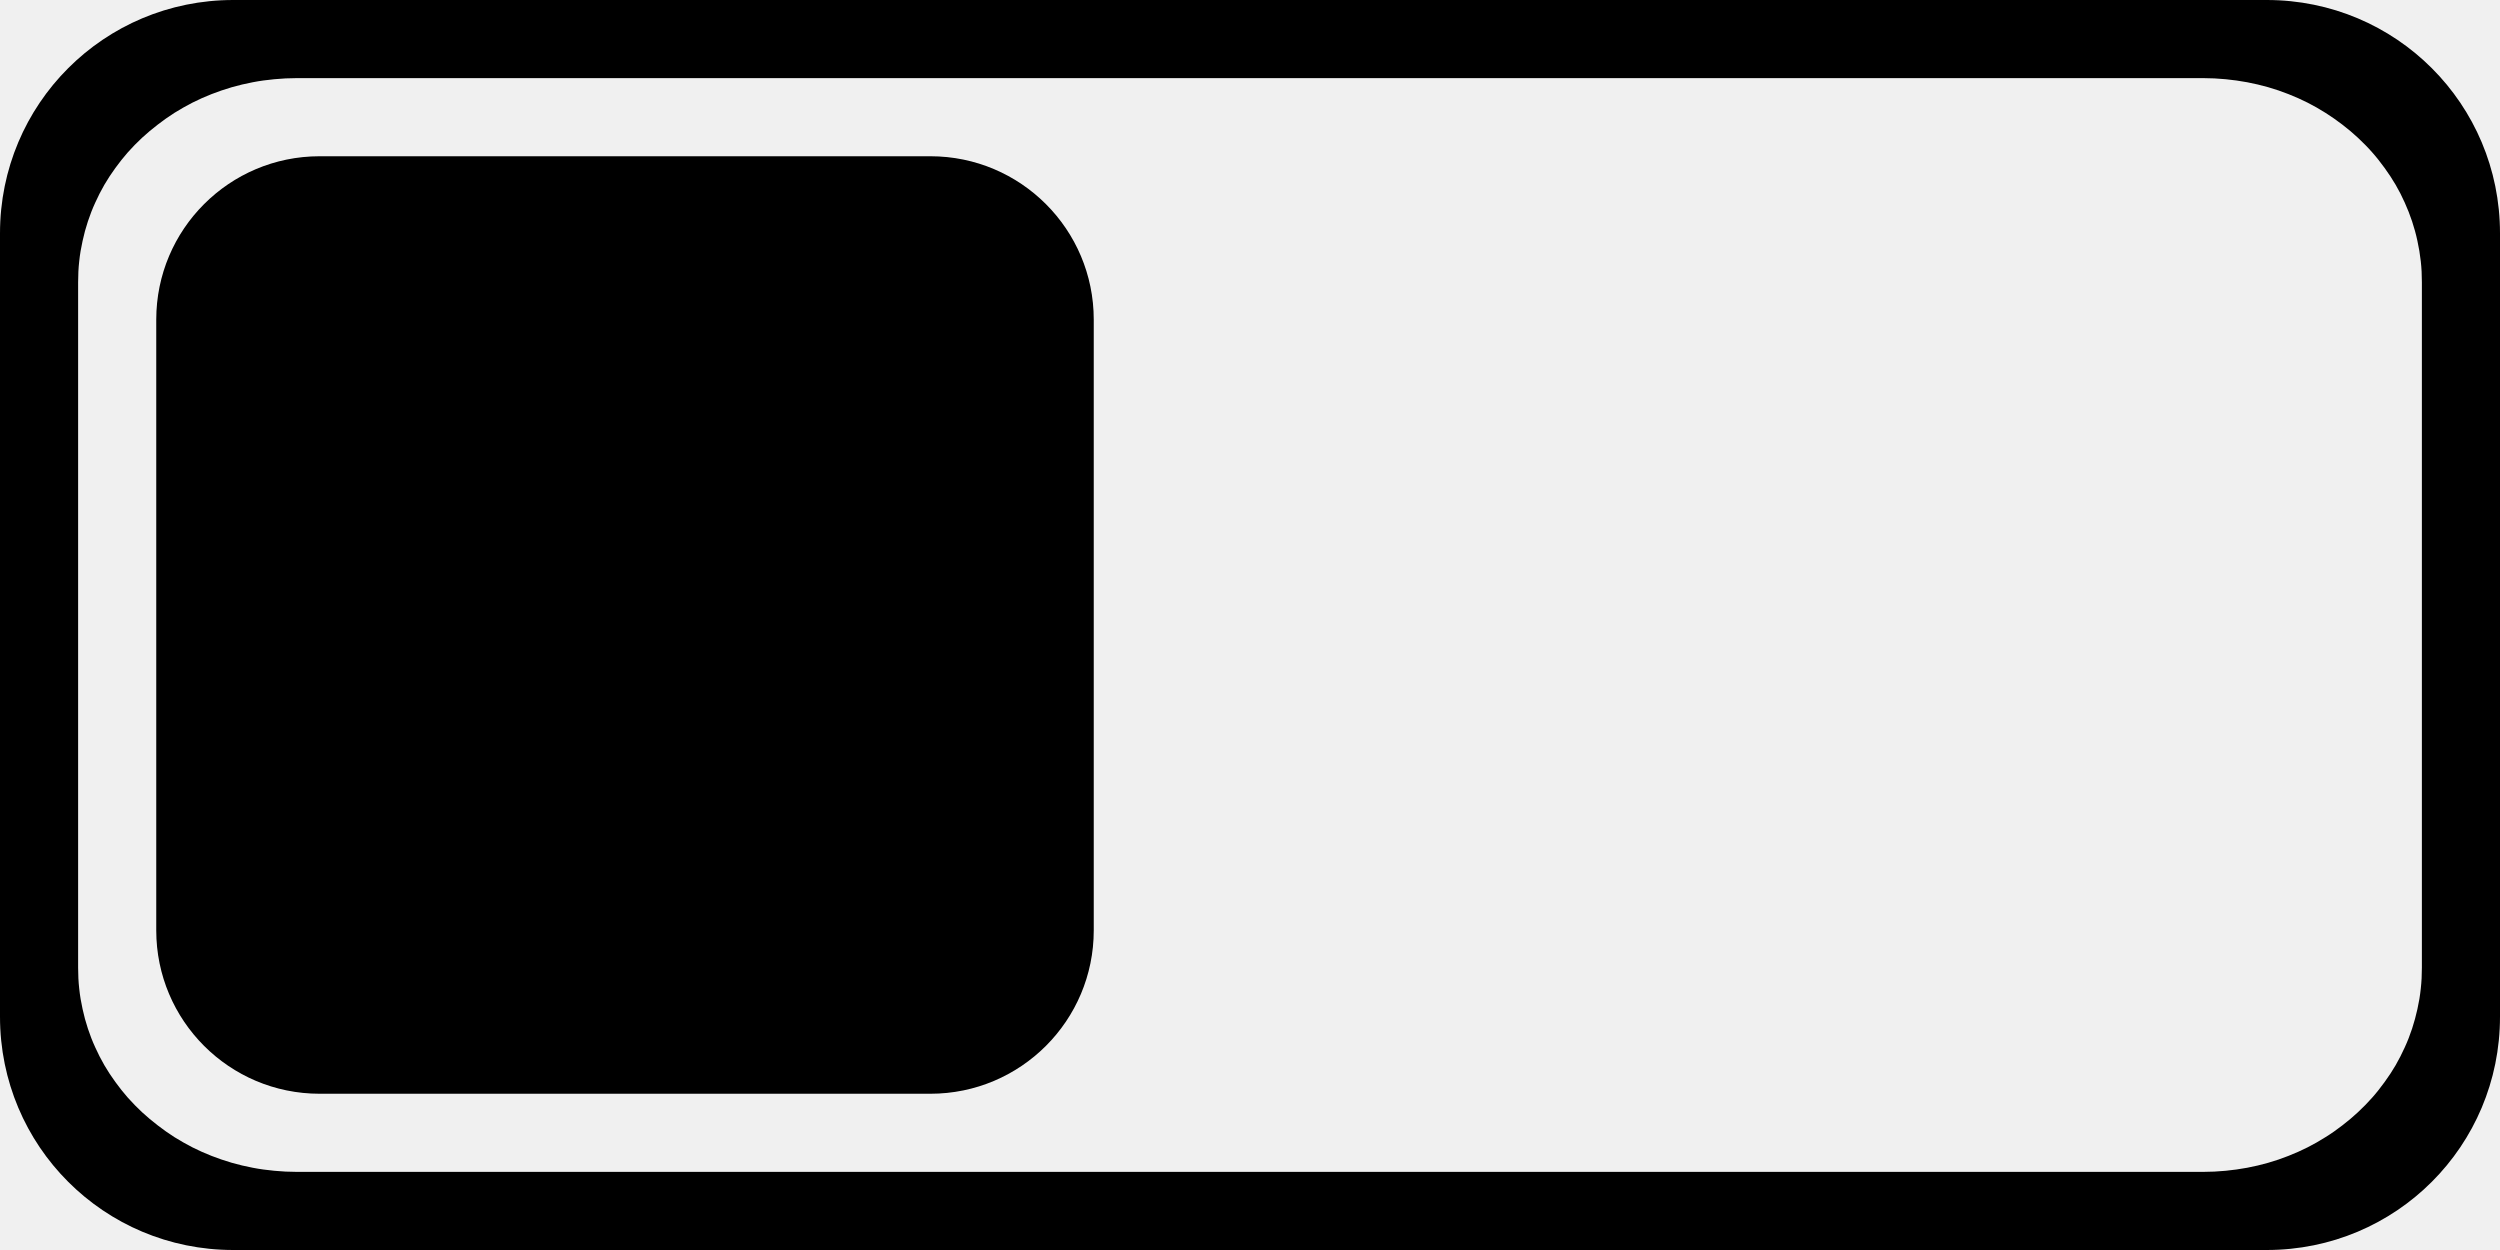
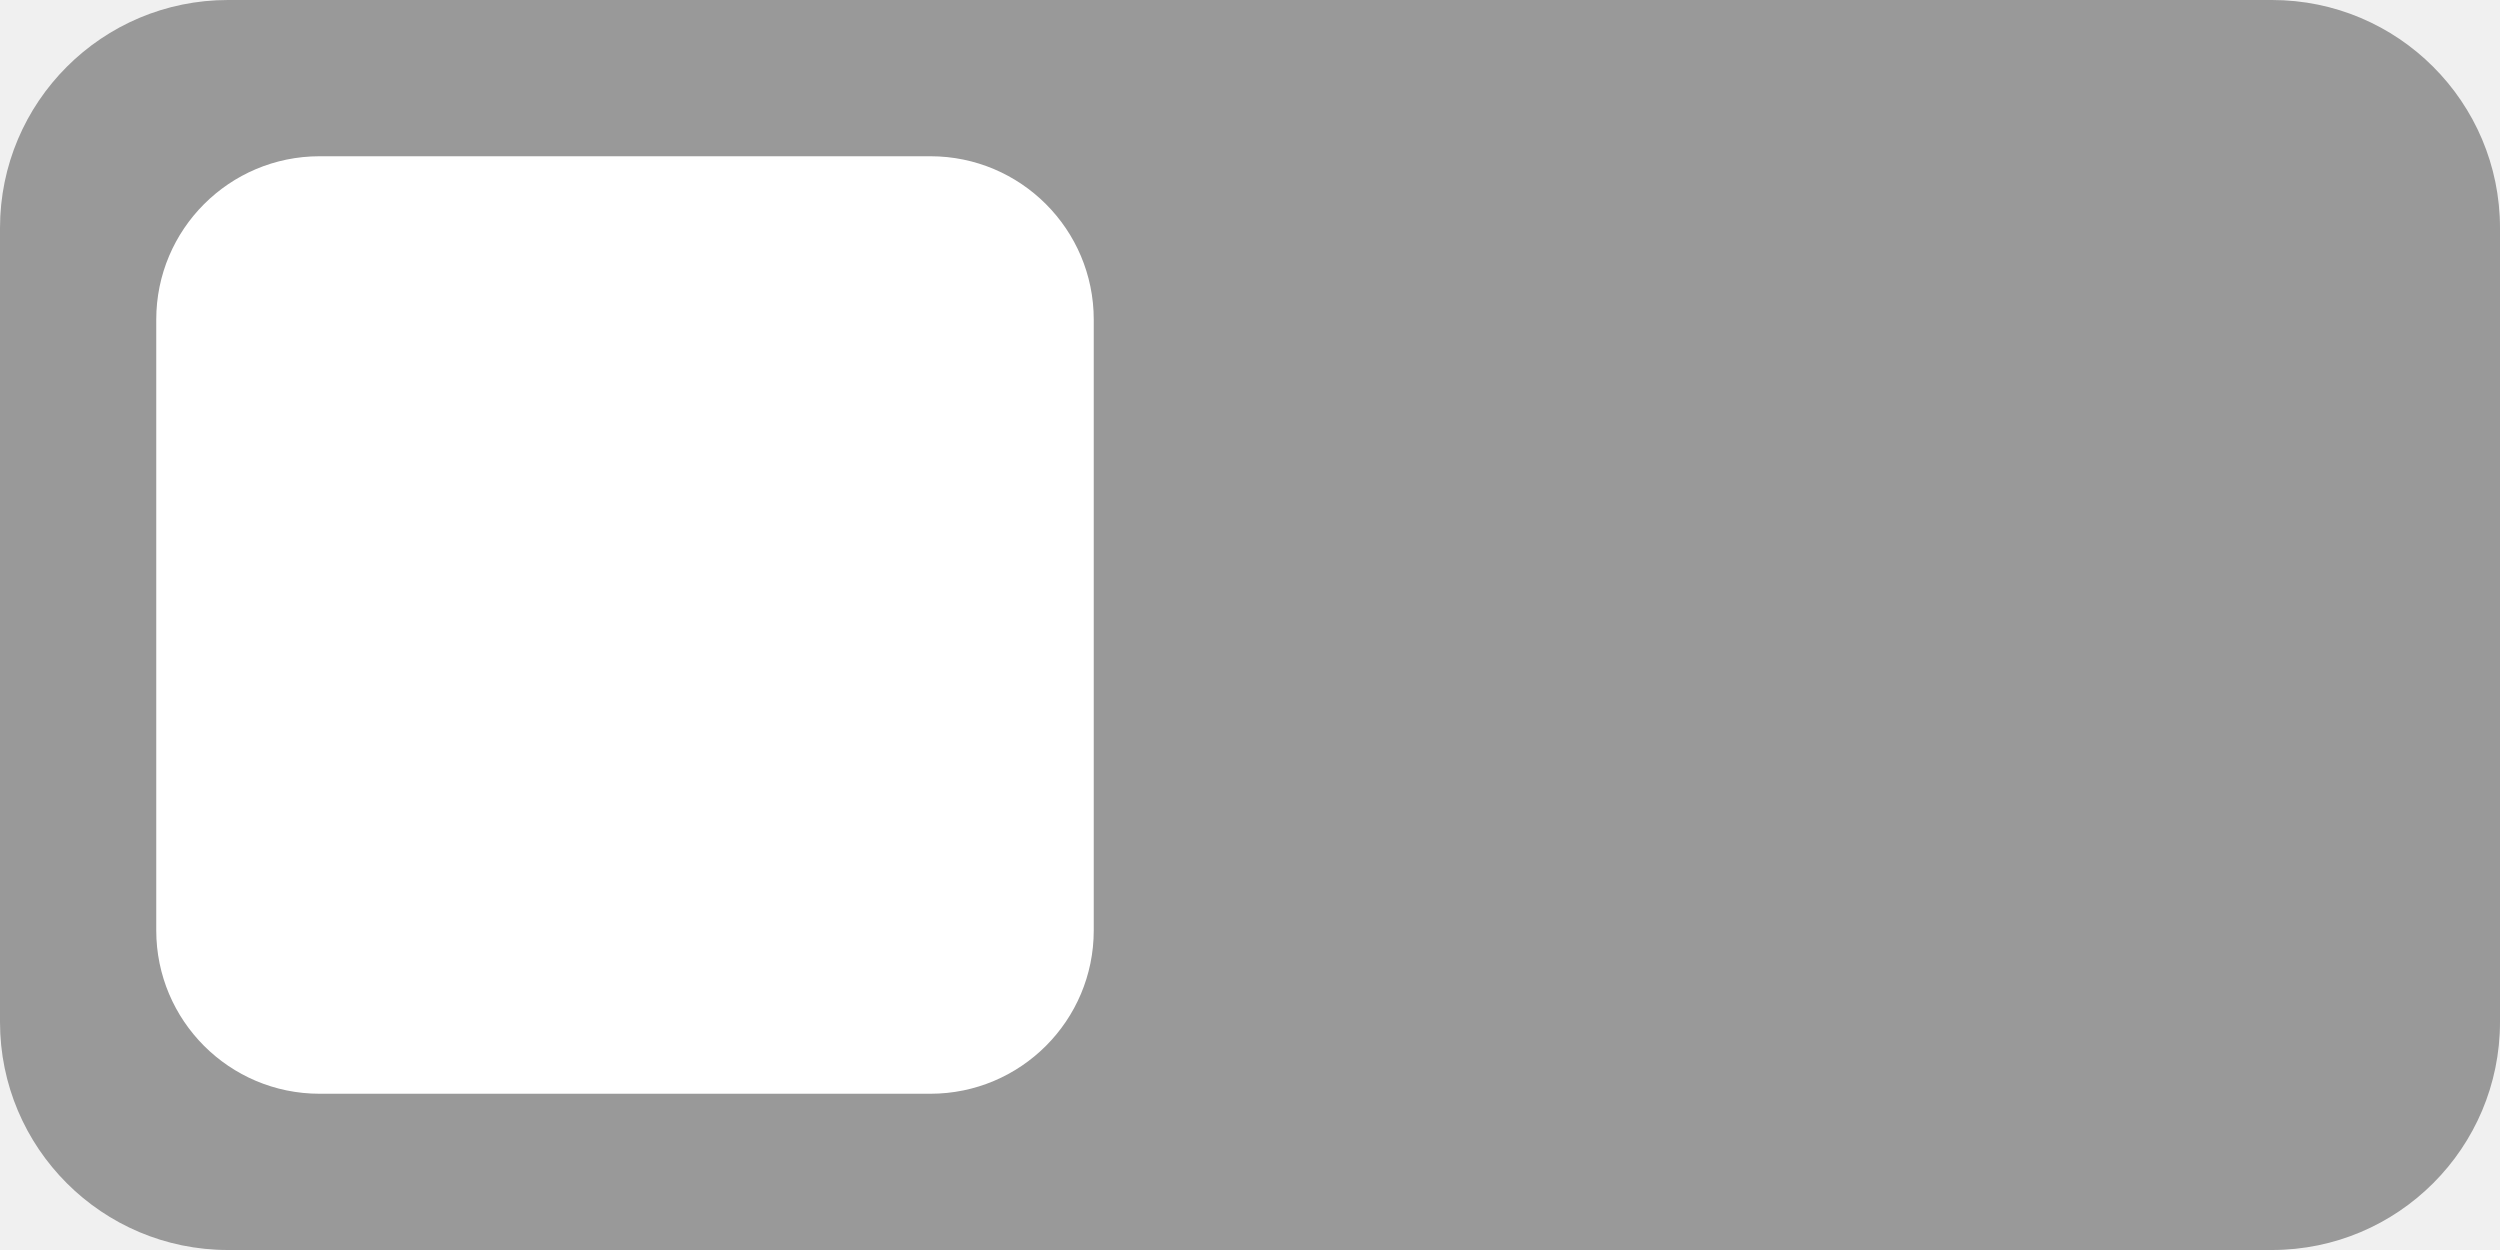
<svg xmlns="http://www.w3.org/2000/svg" width="32" height="16" viewBox="0 0 32 16" id="svg4140" version="1.1">
  <defs id="defs4142" />
  <g id="layer1" transform="translate(0,-1036.362)">
-     <path id="path1630" style="opacity:1;fill:#000000;stroke-width:0.658" d="M 2.986,0 C 1.332,0 0,1.332 0,2.986 V 13.014 C 0,14.668 1.332,16 2.986,16 H 29.014 C 30.668,16 32,14.668 32,13.014 V 2.986 C 32,1.332 30.668,0 29.014,0 Z m 0.812,1 H 28.201 c 0.097,0 0.193,0.005 0.287,0.014 0.094,0.009 0.186,0.022 0.277,0.039 0.091,0.017 0.182,0.039 0.27,0.064 0.088,0.025 0.174,0.055 0.258,0.088 0.084,0.033 0.165,0.069 0.244,0.109 0.079,0.04 0.156,0.084 0.23,0.131 0.074,0.047 0.146,0.097 0.215,0.15 0.069,0.053 0.136,0.109 0.199,0.168 0.063,0.059 0.125,0.121 0.182,0.186 0.057,0.064 0.11,0.132 0.16,0.201 0.05,0.069 0.098,0.141 0.141,0.215 0.043,0.074 0.082,0.15 0.117,0.229 0.035,0.078 0.067,0.158 0.094,0.24 0.027,0.082 0.05,0.165 0.068,0.25 0.019,0.085 0.033,0.172 0.043,0.26 C 30.996,3.432 31,3.523 31,3.613 v 8.773 c 0,0.09 -0.004,0.18 -0.014,0.268 -0.009,0.088 -0.024,0.177 -0.043,0.262 -0.019,0.085 -0.041,0.168 -0.068,0.25 -0.027,0.082 -0.058,0.162 -0.094,0.24 -0.035,0.078 -0.074,0.154 -0.117,0.229 -0.043,0.074 -0.09,0.145 -0.141,0.215 -0.05,0.069 -0.103,0.137 -0.16,0.201 -0.057,0.064 -0.118,0.127 -0.182,0.186 -0.063,0.059 -0.13,0.115 -0.199,0.168 -0.069,0.053 -0.14,0.104 -0.215,0.15 -0.074,0.047 -0.151,0.091 -0.23,0.131 -0.079,0.04 -0.16,0.076 -0.244,0.109 -0.084,0.033 -0.17,0.063 -0.258,0.088 -0.088,0.025 -0.178,0.047 -0.27,0.064 -0.091,0.017 -0.183,0.03 -0.277,0.039 C 28.394,14.995 28.298,15 28.201,15 H 3.799 C 3.702,15 3.606,14.995 3.512,14.986 3.417,14.977 3.326,14.965 3.234,14.947 3.143,14.93 3.053,14.908 2.965,14.883 2.877,14.857 2.791,14.828 2.707,14.795 2.623,14.762 2.542,14.726 2.463,14.686 2.384,14.645 2.307,14.602 2.232,14.555 2.158,14.508 2.087,14.457 2.018,14.404 1.949,14.351 1.882,14.295 1.818,14.236 1.755,14.177 1.694,14.115 1.637,14.051 1.58,13.986 1.527,13.919 1.477,13.85 1.426,13.78 1.379,13.709 1.336,13.635 1.293,13.561 1.254,13.484 1.219,13.406 1.183,13.328 1.152,13.248 1.125,13.166 1.098,13.084 1.075,13.001 1.057,12.916 1.038,12.831 1.023,12.742 1.014,12.654 1.004,12.566 1,12.477 1,12.387 V 3.613 C 1,3.523 1.004,3.432 1.014,3.344 1.023,3.256 1.038,3.169 1.057,3.084 1.075,2.999 1.098,2.916 1.125,2.834 1.152,2.752 1.183,2.672 1.219,2.594 1.254,2.516 1.293,2.439 1.336,2.365 1.379,2.291 1.426,2.22 1.477,2.15 1.527,2.081 1.58,2.014 1.637,1.949 1.694,1.885 1.755,1.823 1.818,1.764 1.882,1.705 1.949,1.649 2.018,1.596 2.087,1.543 2.158,1.492 2.232,1.445 2.307,1.398 2.384,1.355 2.463,1.314 2.542,1.274 2.623,1.238 2.707,1.205 2.791,1.172 2.877,1.143 2.965,1.117 3.053,1.092 3.143,1.07 3.234,1.053 3.326,1.035 3.417,1.023 3.512,1.014 3.606,1.005 3.702,1 3.799,1 Z" transform="translate(0,1036.362)" />
-     <rect style="opacity:1;fill:#000000;stroke-width:0.349" id="rect946-3" width="12" height="12" x="2" y="1038.362" rx="2.091" ry="2.091" />
+     <rect style="fill:#999999;fill-opacity:1;stroke-width:1.326" id="rect1078" width="32" height="16" x="-32" y="1036.362" rx="2.919" ry="2.919" transform="scale(-1,1)" />
+     <rect style="opacity:1;fill:#ffffff;stroke-width:0.349" id="rect946-3" width="12" height="12" x="2" y="1038.362" rx="2.091" ry="2.091" />
  </g>
</svg>
